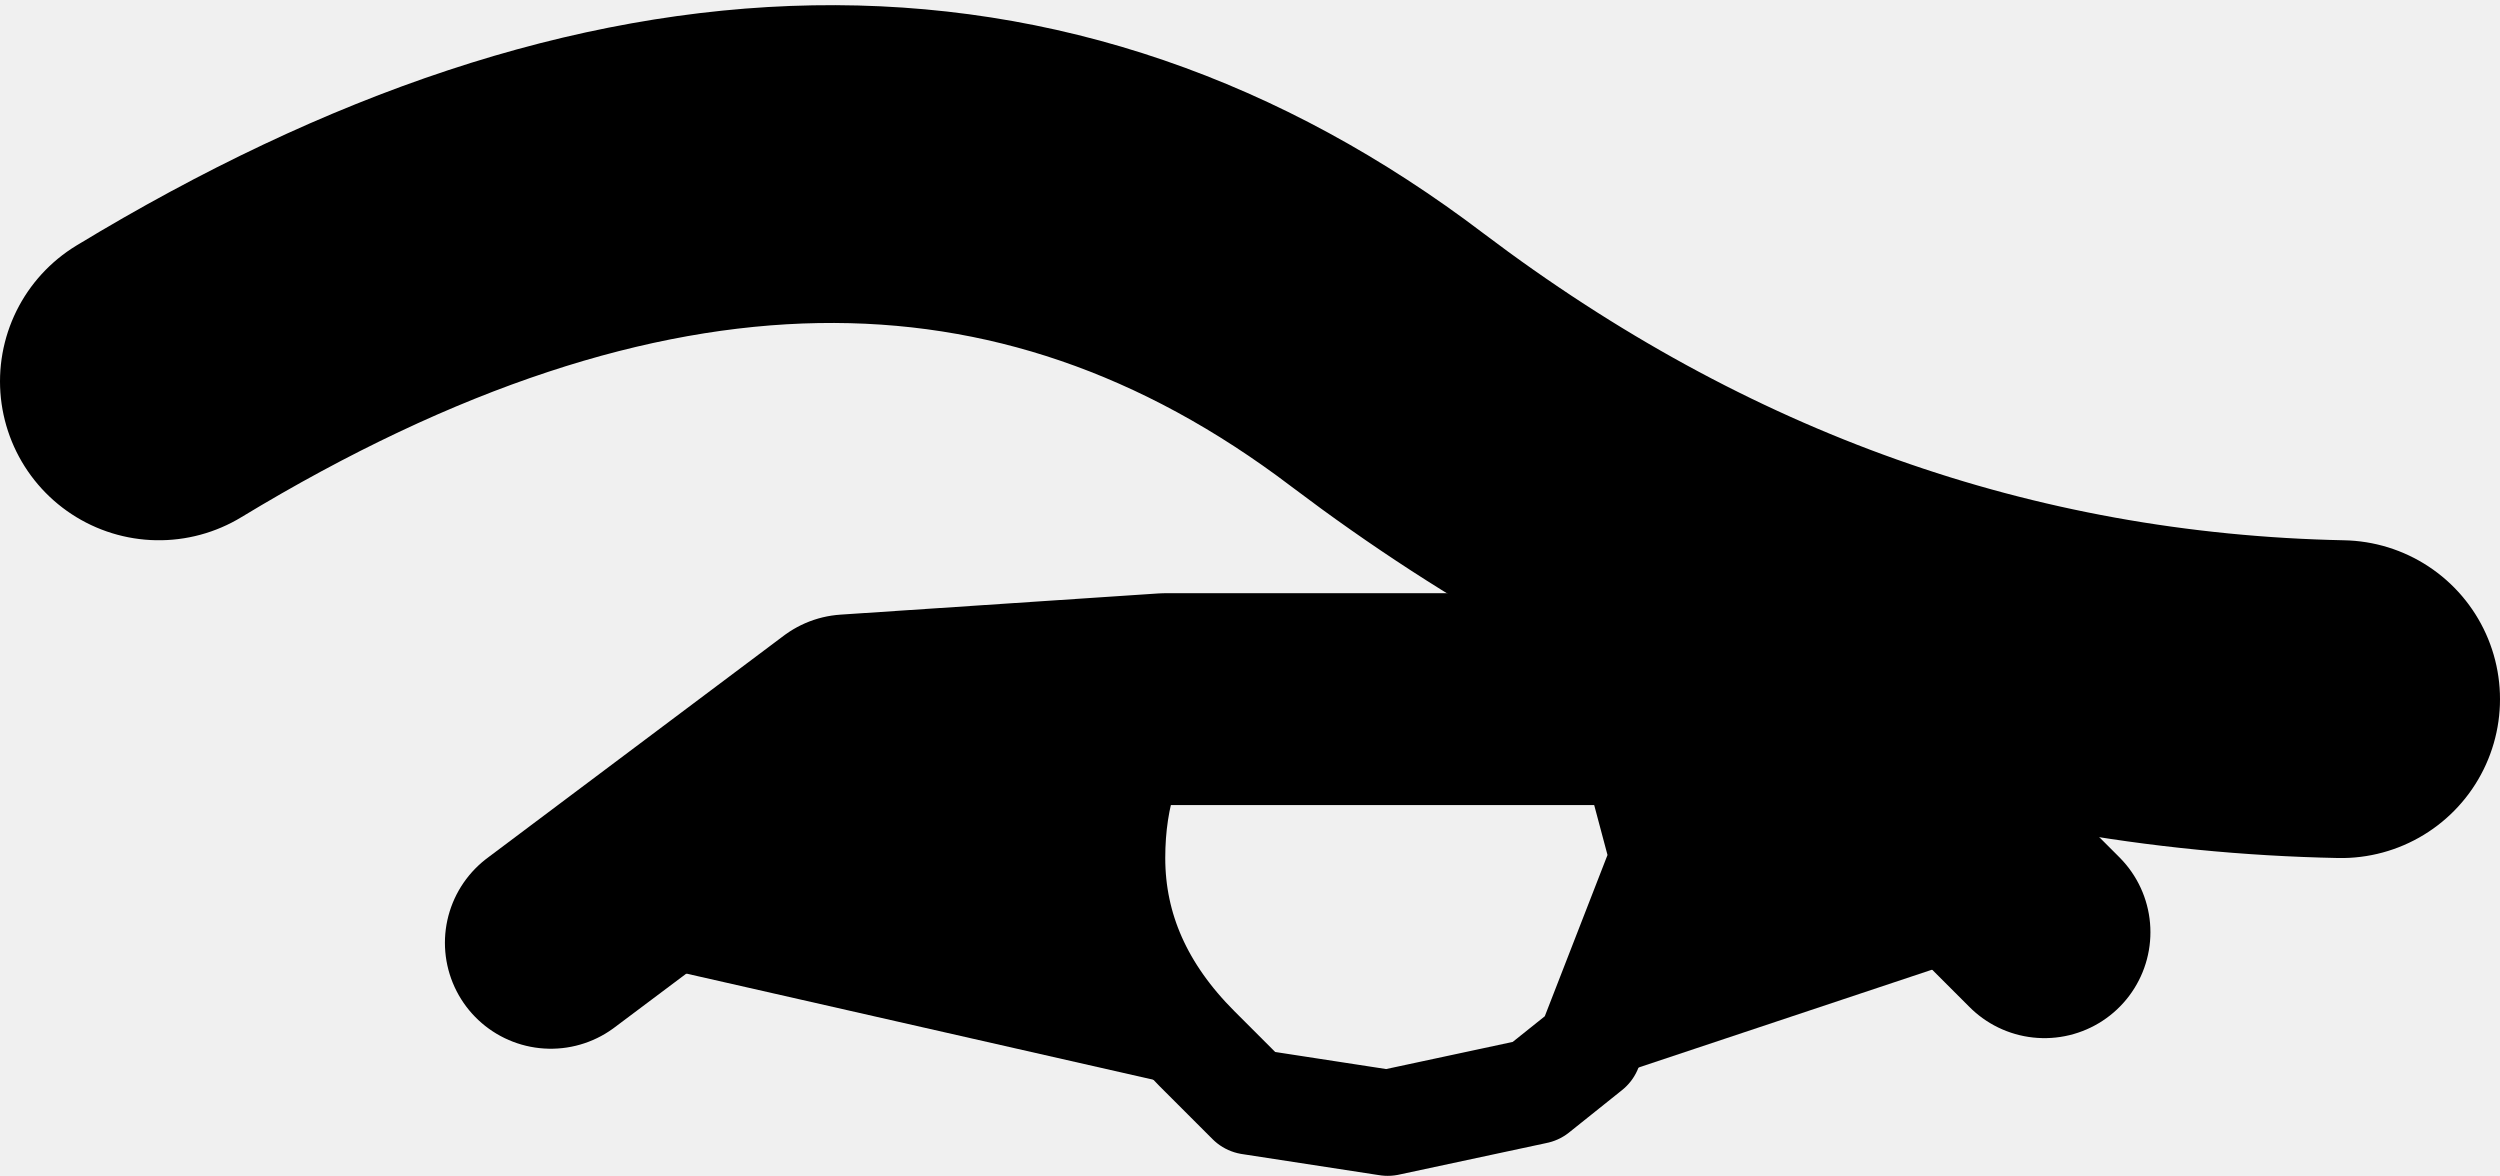
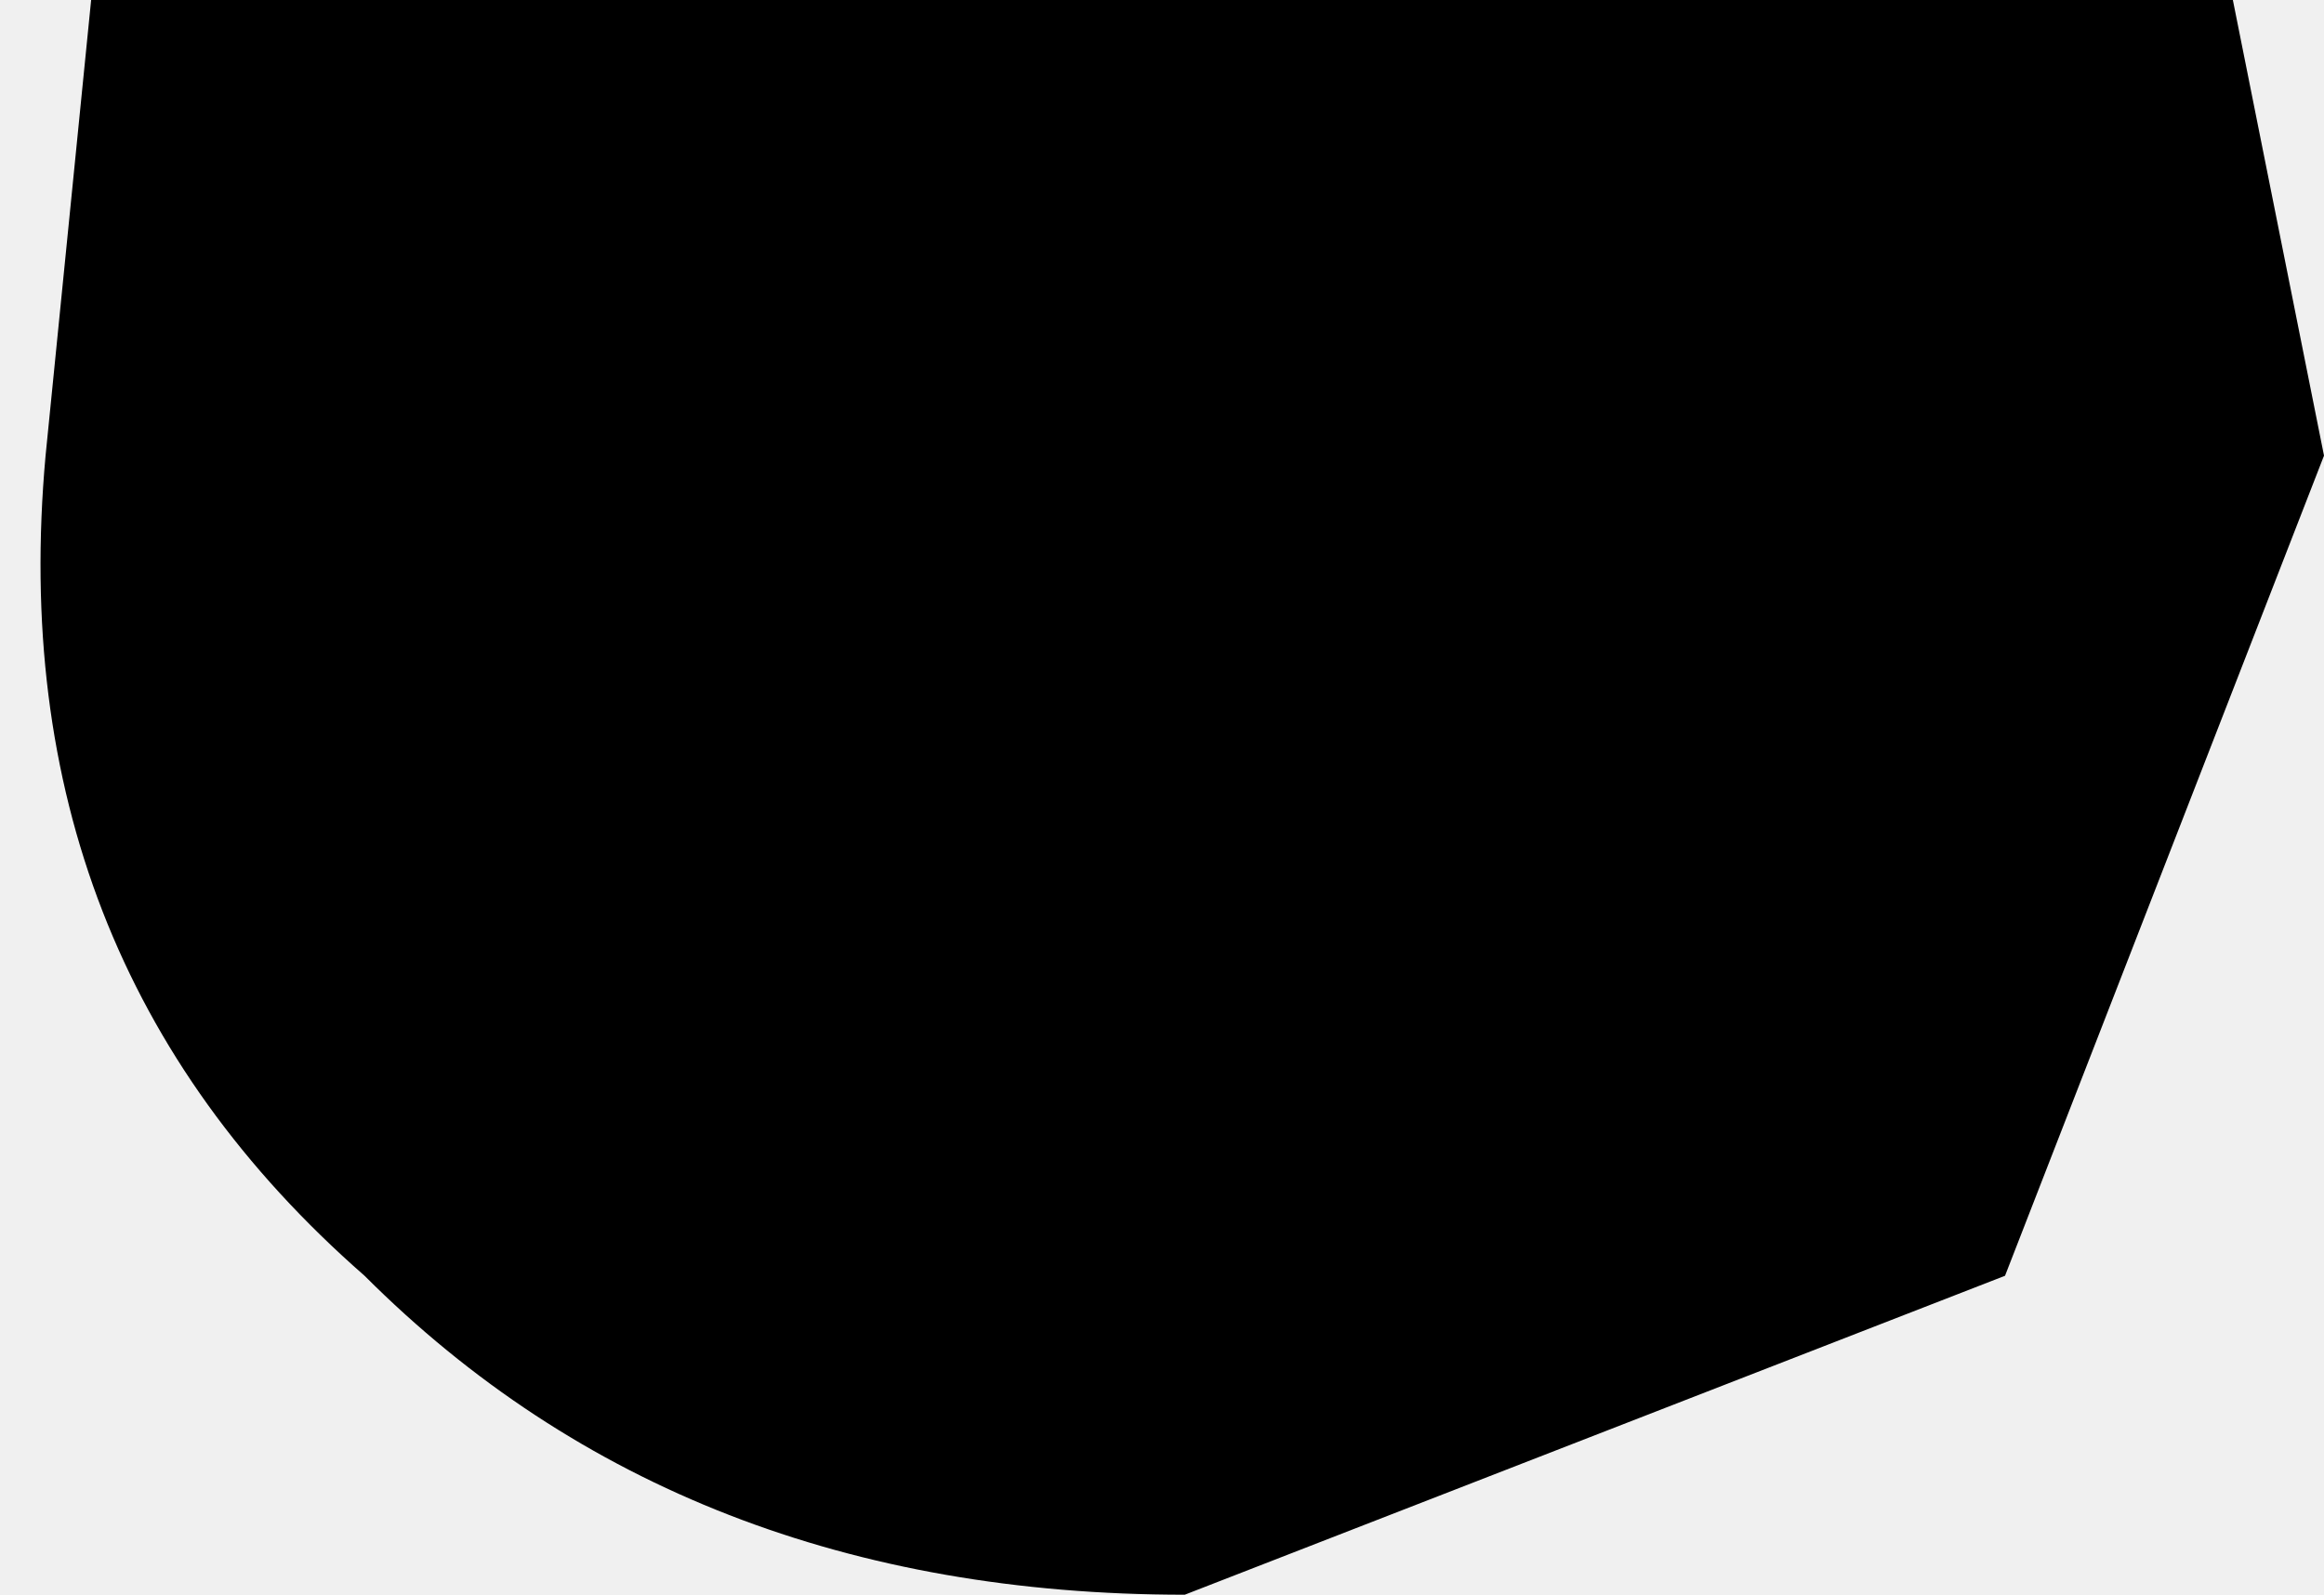
- <svg xmlns="http://www.w3.org/2000/svg" height="5.55px" width="11.8px">
-   <g transform="matrix(1.0, 0.0, 0.0, 1.0, -202.75, -94.5)">
-     <path d="M210.0 99.65 L210.25 99.45 210.3 99.6 210.0 99.65" fill="#ffffff" fill-rule="evenodd" stroke="none" />
-     <path d="M208.65 99.7 L208.4 99.45 Q208.0 99.05 208.0 98.55 208.0 98.1 208.25 97.8 L210.4 97.8 210.6 98.55 210.25 99.45 210.0 99.65 209.3 99.8 208.65 99.7" fill="#ffffff" fill-opacity="0.0" fill-rule="evenodd" stroke="none" />
-     <path d="M208.25 97.8 Q208.0 98.1 208.0 98.55 208.0 99.05 208.4 99.45 L208.65 99.7 205.35 98.95 206.75 97.9 208.25 97.8 M210.25 99.45 L210.6 98.55 210.4 97.8 211.4 97.9 212.4 98.9 210.3 99.6 210.25 99.45" fill="#000000" fill-rule="evenodd" stroke="none" />
-     <path d="M213.8 97.8 Q211.35 97.75 209.3 96.2 206.8 94.3 203.5 96.3" fill="none" stroke="#000000" stroke-linecap="round" stroke-linejoin="round" stroke-width="1.5" />
-     <path d="M208.25 97.8 L206.75 97.9 205.35 98.95 M210.4 97.8 L208.25 97.8 M210.4 97.8 L211.4 97.9 212.4 98.9" fill="none" stroke="#000000" stroke-linecap="round" stroke-linejoin="round" stroke-width="1.0" />
-     <path d="M208.65 99.7 L208.4 99.45 Q208.0 99.05 208.0 98.55 208.0 98.1 208.25 97.8 M208.65 99.7 L209.3 99.8 210.0 99.65 210.25 99.45 210.6 98.55 210.4 97.8" fill="none" stroke="#000000" stroke-linecap="round" stroke-linejoin="round" stroke-width="0.5" />
+ <svg xmlns="http://www.w3.org/2000/svg" height="1.75px" width="2.55px">
+   <g transform="matrix(1.0, 0.0, 0.0, 1.0, -207.45, -97.6)">
+     <path stroke="none" fill-rule="evenodd" d="M210.0 98.1 L209.65 99.0 208.75 99.35 Q208.2 99.35 207.85 99.0 207.45 98.65 207.5 98.1 L207.55 97.6 209.9 97.6 210.0 98.1" />
  </g>
</svg>
